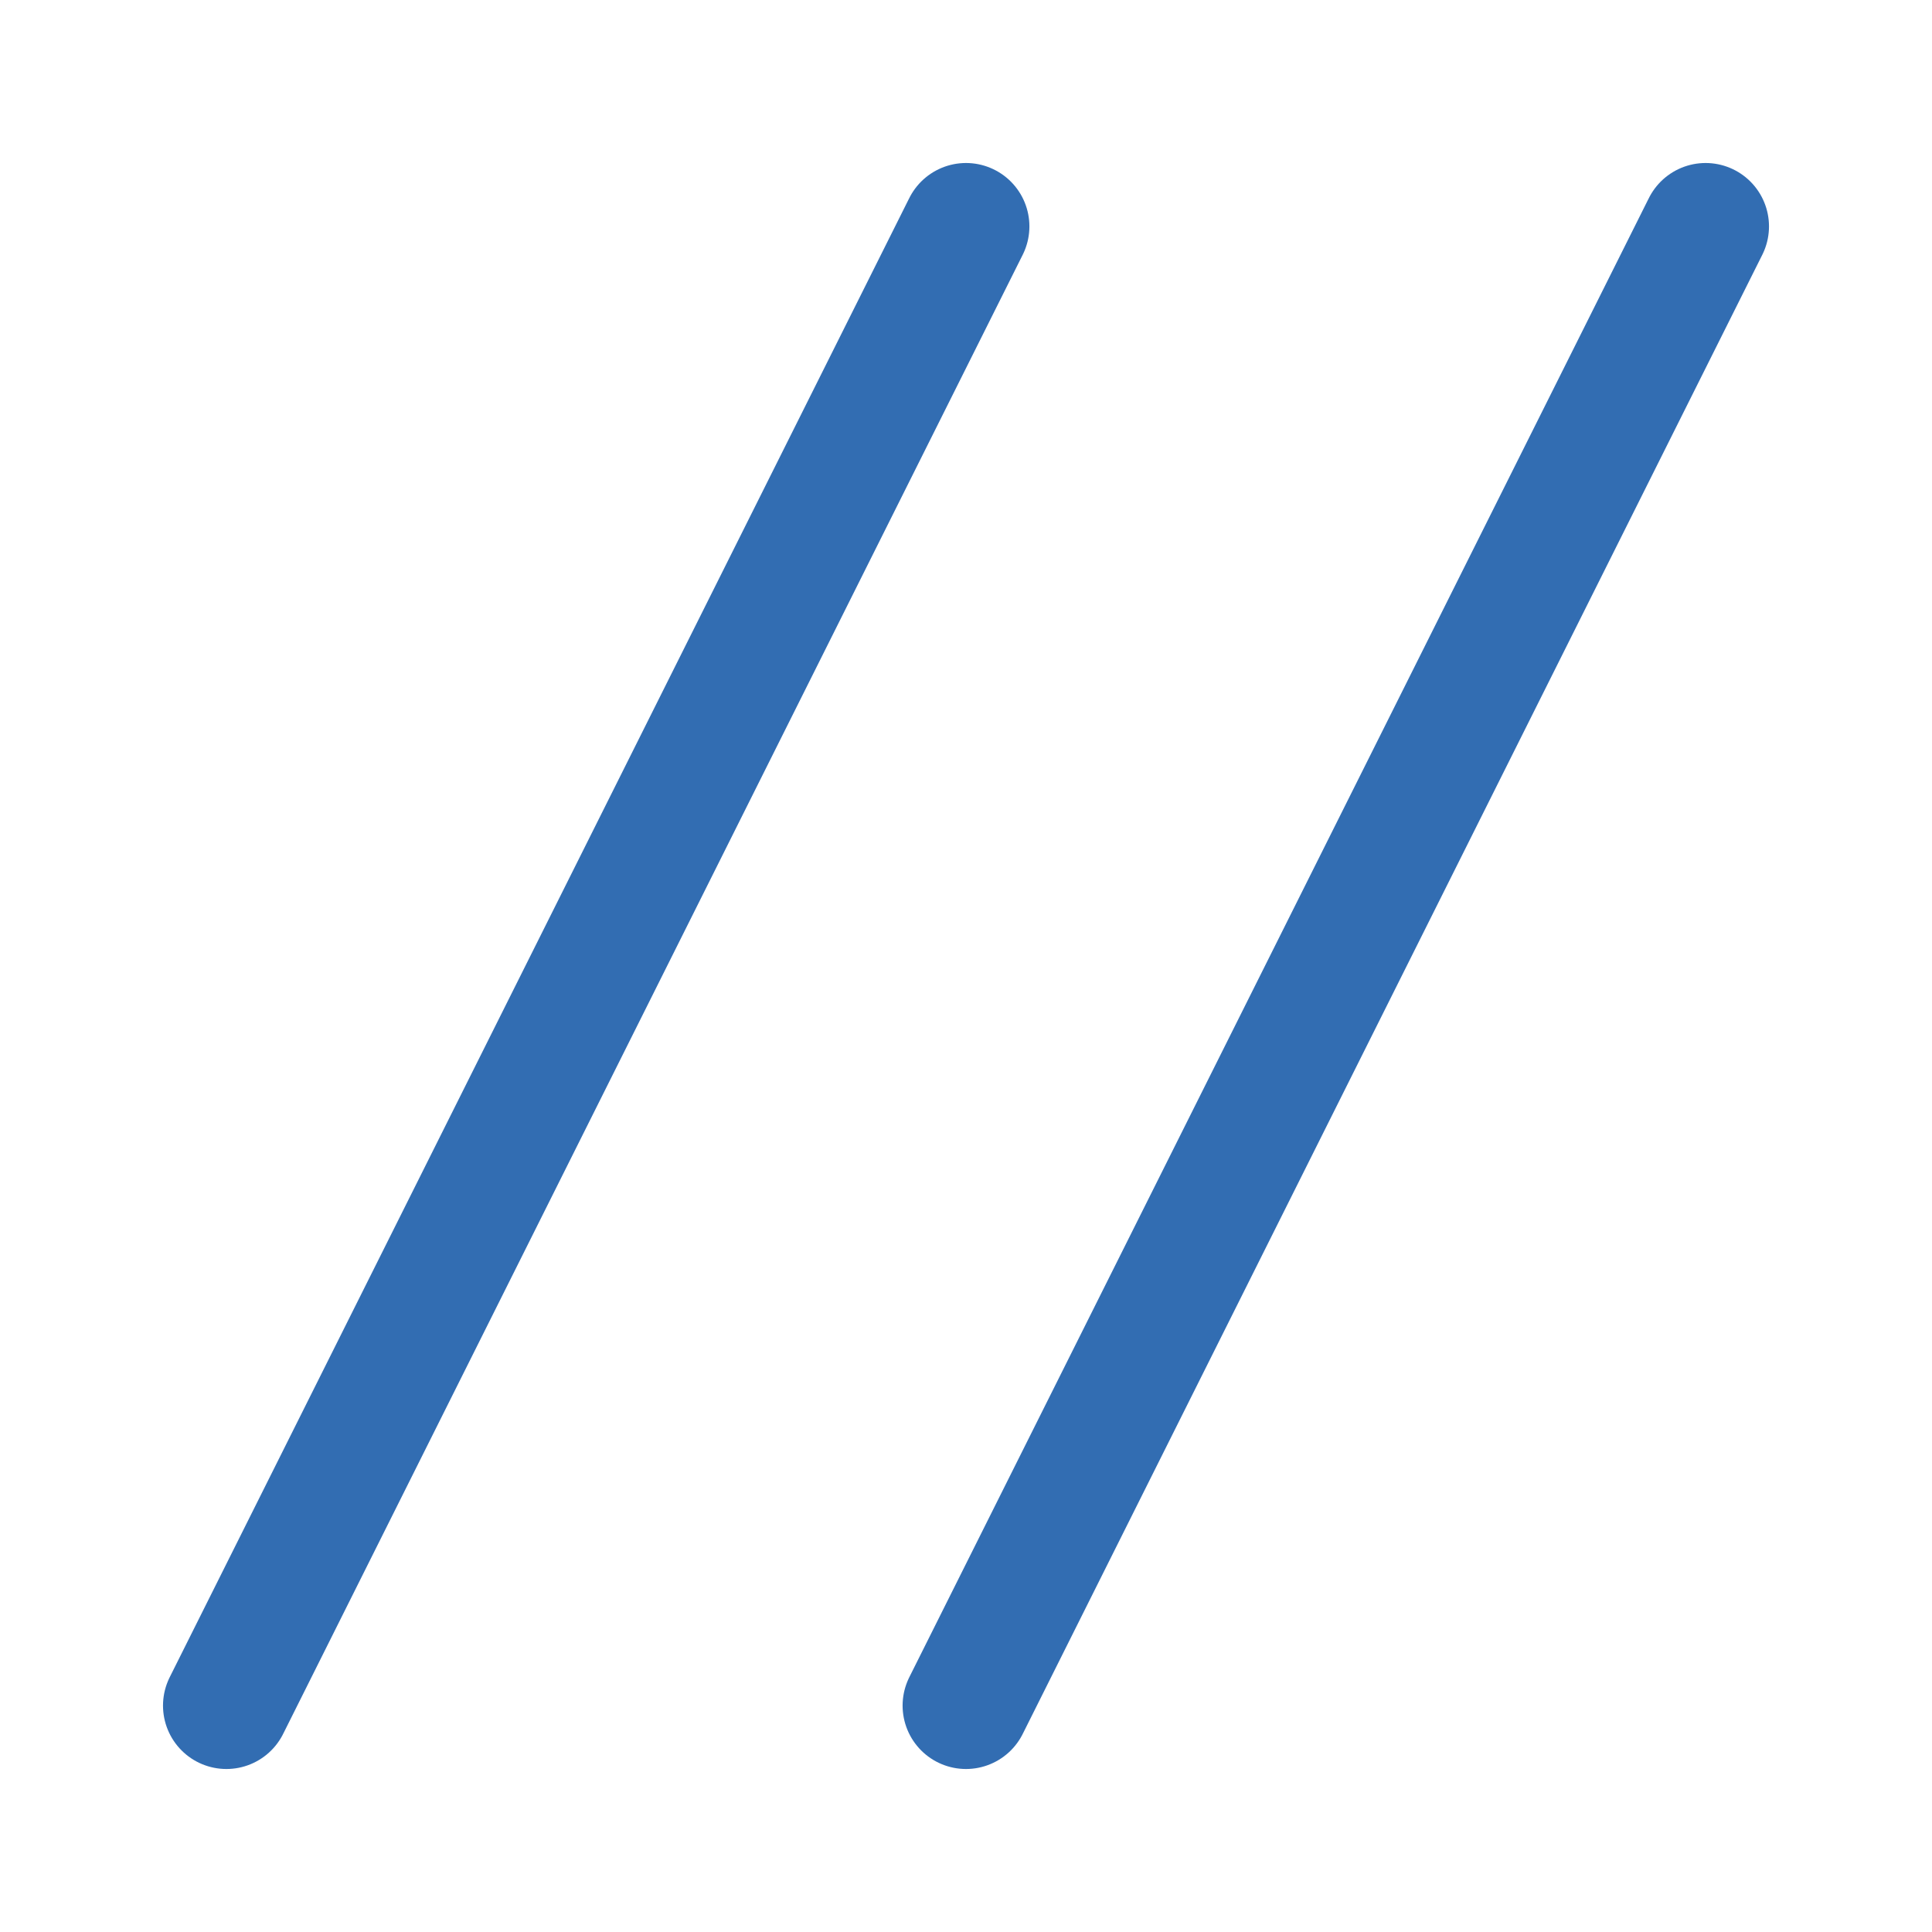
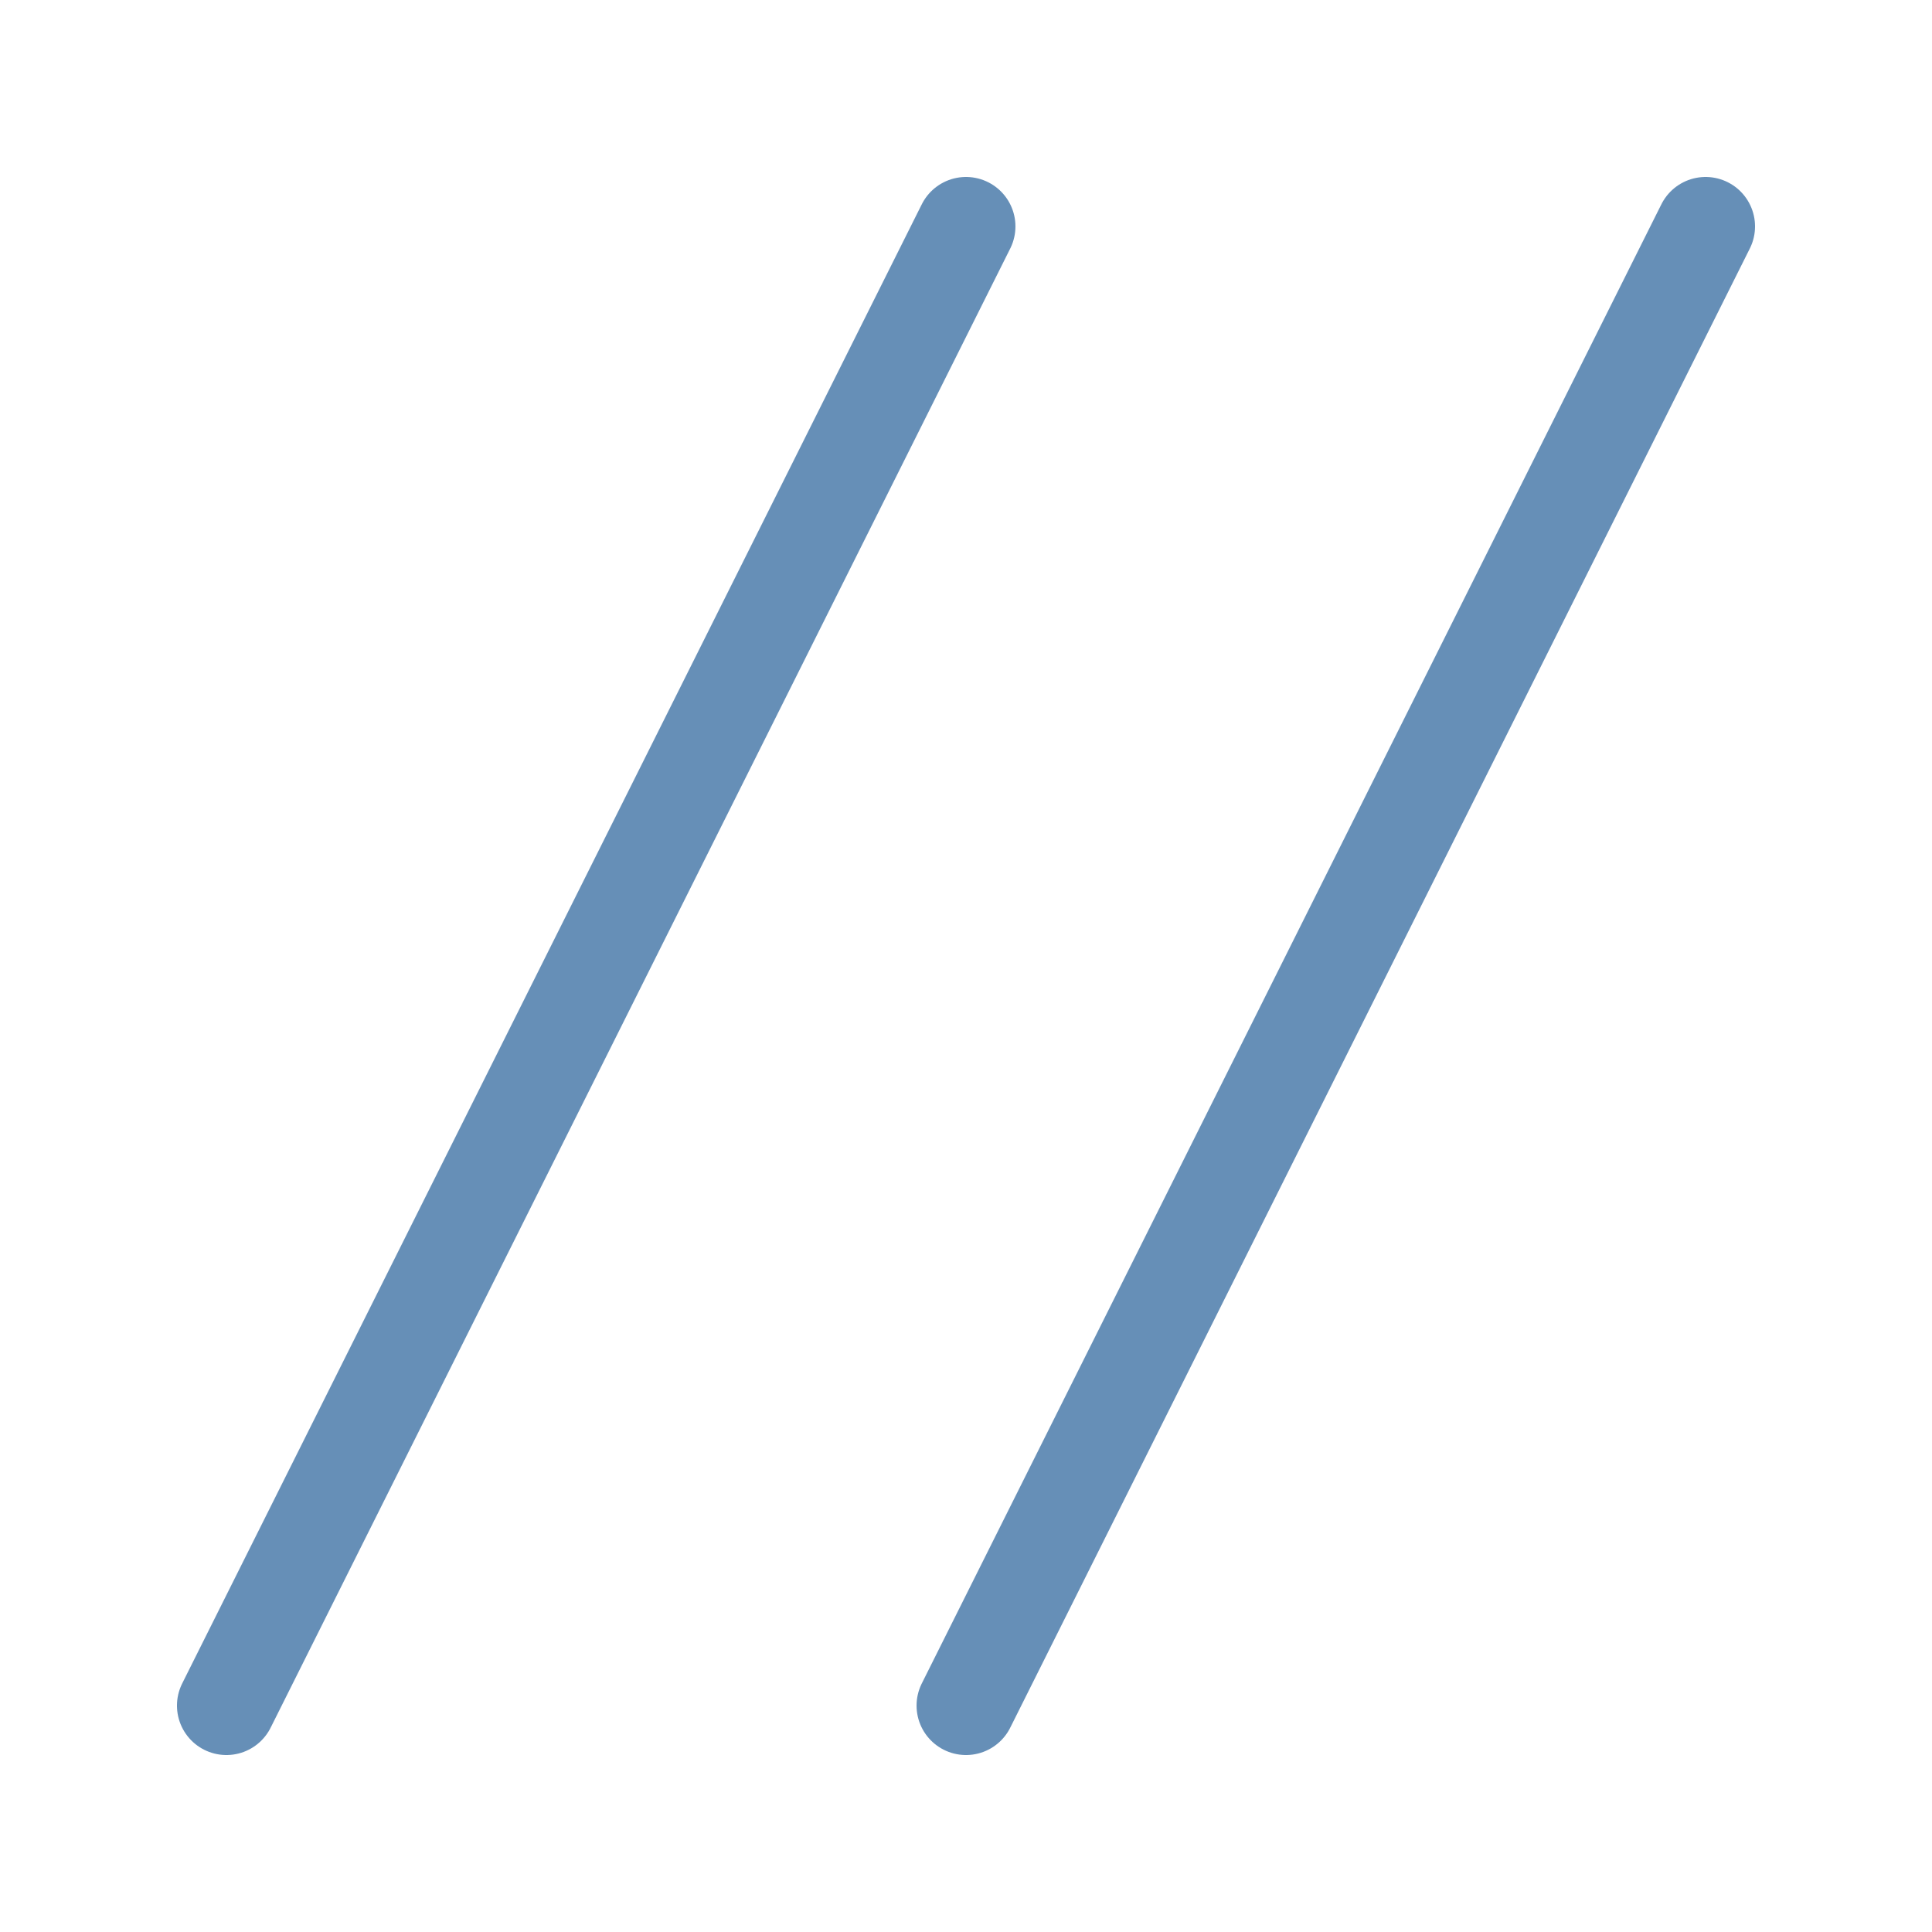
<svg xmlns="http://www.w3.org/2000/svg" width="256" height="256" viewBox="0 0 256 256" role="img" aria-label="Parallel">
-   <defs />
-   <g transform="scale(4)">
-     <g transform="translate(-7.2 -7.2) scale(1.225)">
-       <path d="M12 52 32 12M32 52 52 12" fill="none" stroke="#326db2" stroke-width="3.429" stroke-linecap="round" stroke-linejoin="round" />
+   <defs>
+     <linearGradient id="frosted-constraint-parallel-light-material-top" x1="12" y1="12" x2="48" y2="56" gradientUnits="userSpaceOnUse">
+       <stop offset="0" stop-color="#eff7ff" />
+       <stop offset="1" stop-color="#c8ddf2" />
+     </linearGradient>
+     <linearGradient id="frosted-constraint-parallel-light-material-front" x1="12" y1="12" x2="48" y2="56" gradientUnits="userSpaceOnUse">
+       <stop offset="0" stop-color="#b6d3ee" />
+       <stop offset="1" stop-color="#82afd8" />
+     </linearGradient>
+     <linearGradient id="frosted-constraint-parallel-light-material-side" x1="12" y1="12" x2="48" y2="56" gradientUnits="userSpaceOnUse">
+       <stop offset="0" stop-color="#7eacd3" />
+       <stop offset="1" stop-color="#5385b5" />
+     </linearGradient>
+   </defs>
+   <g opacity=".91" data-layer="material">
+     <g transform="scale(4)">
+       <g transform="translate(-7.2 -7.2) scale(1.225)">
+         <path d="M12 52 32 12M32 52 52 12" fill="none" stroke="#5784b0" stroke-width="2.674" stroke-linecap="round" stroke-linejoin="round" />
+       </g>
    </g>
  </g>
</svg>
